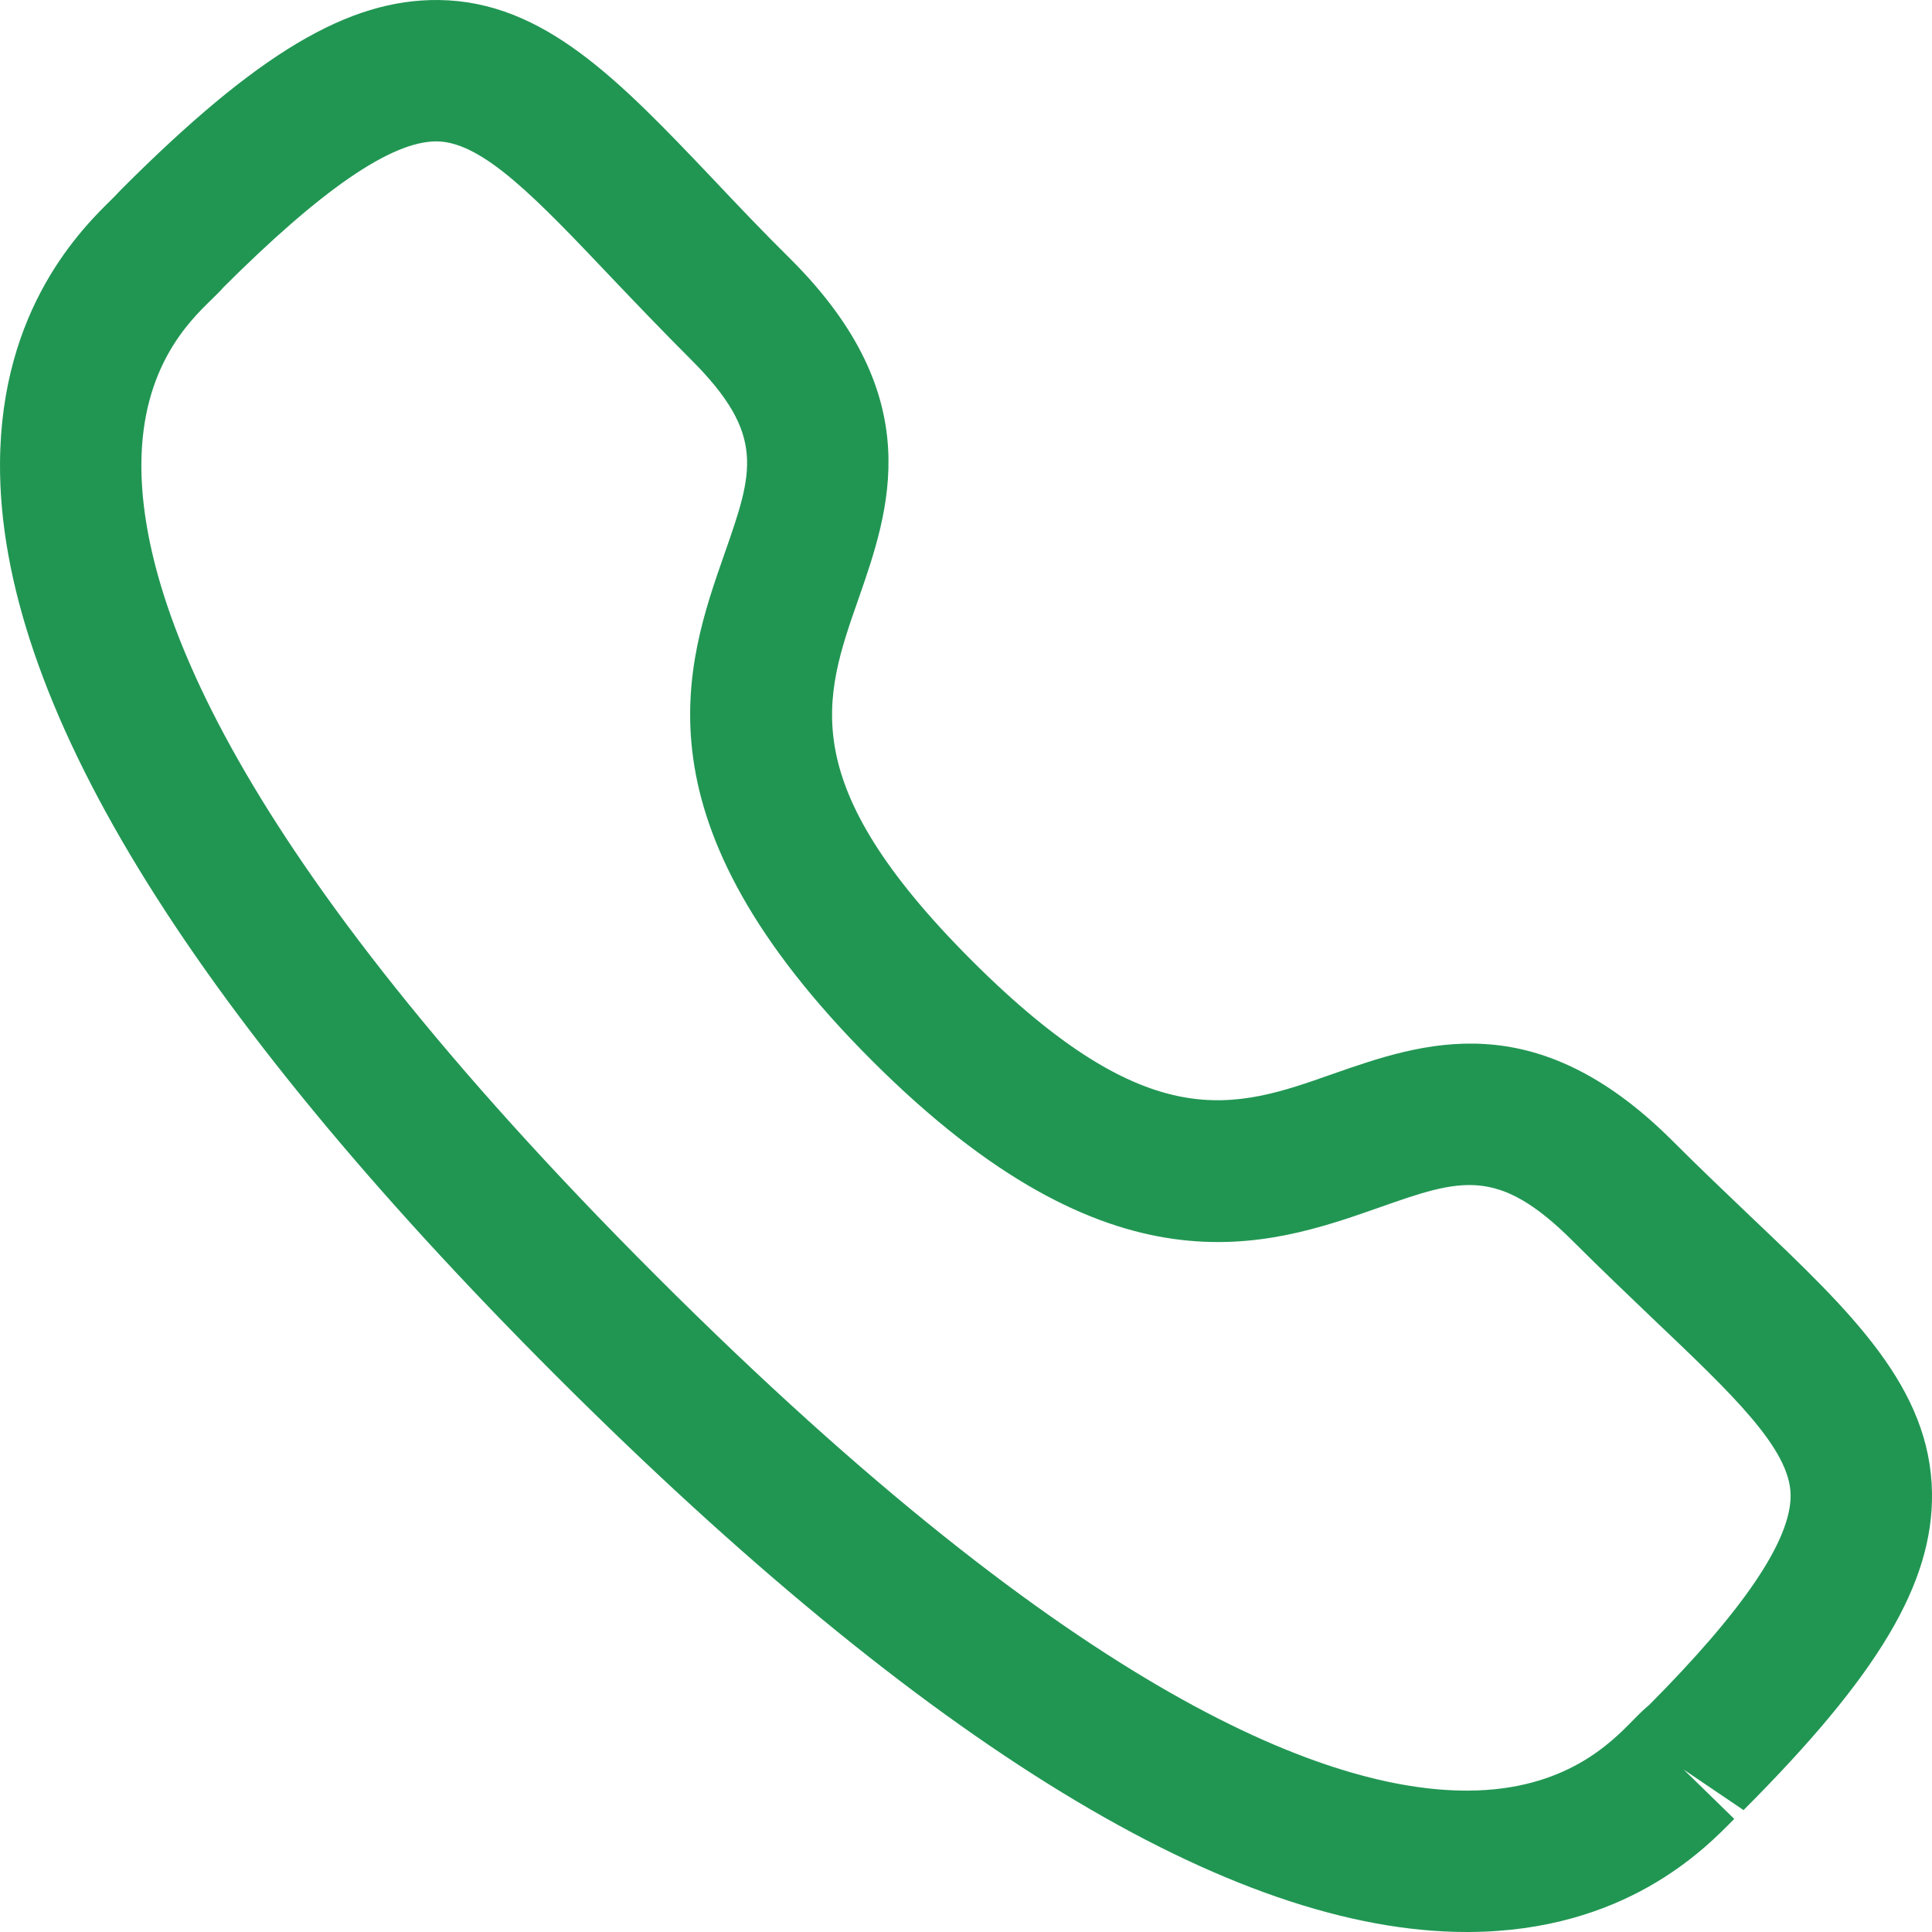
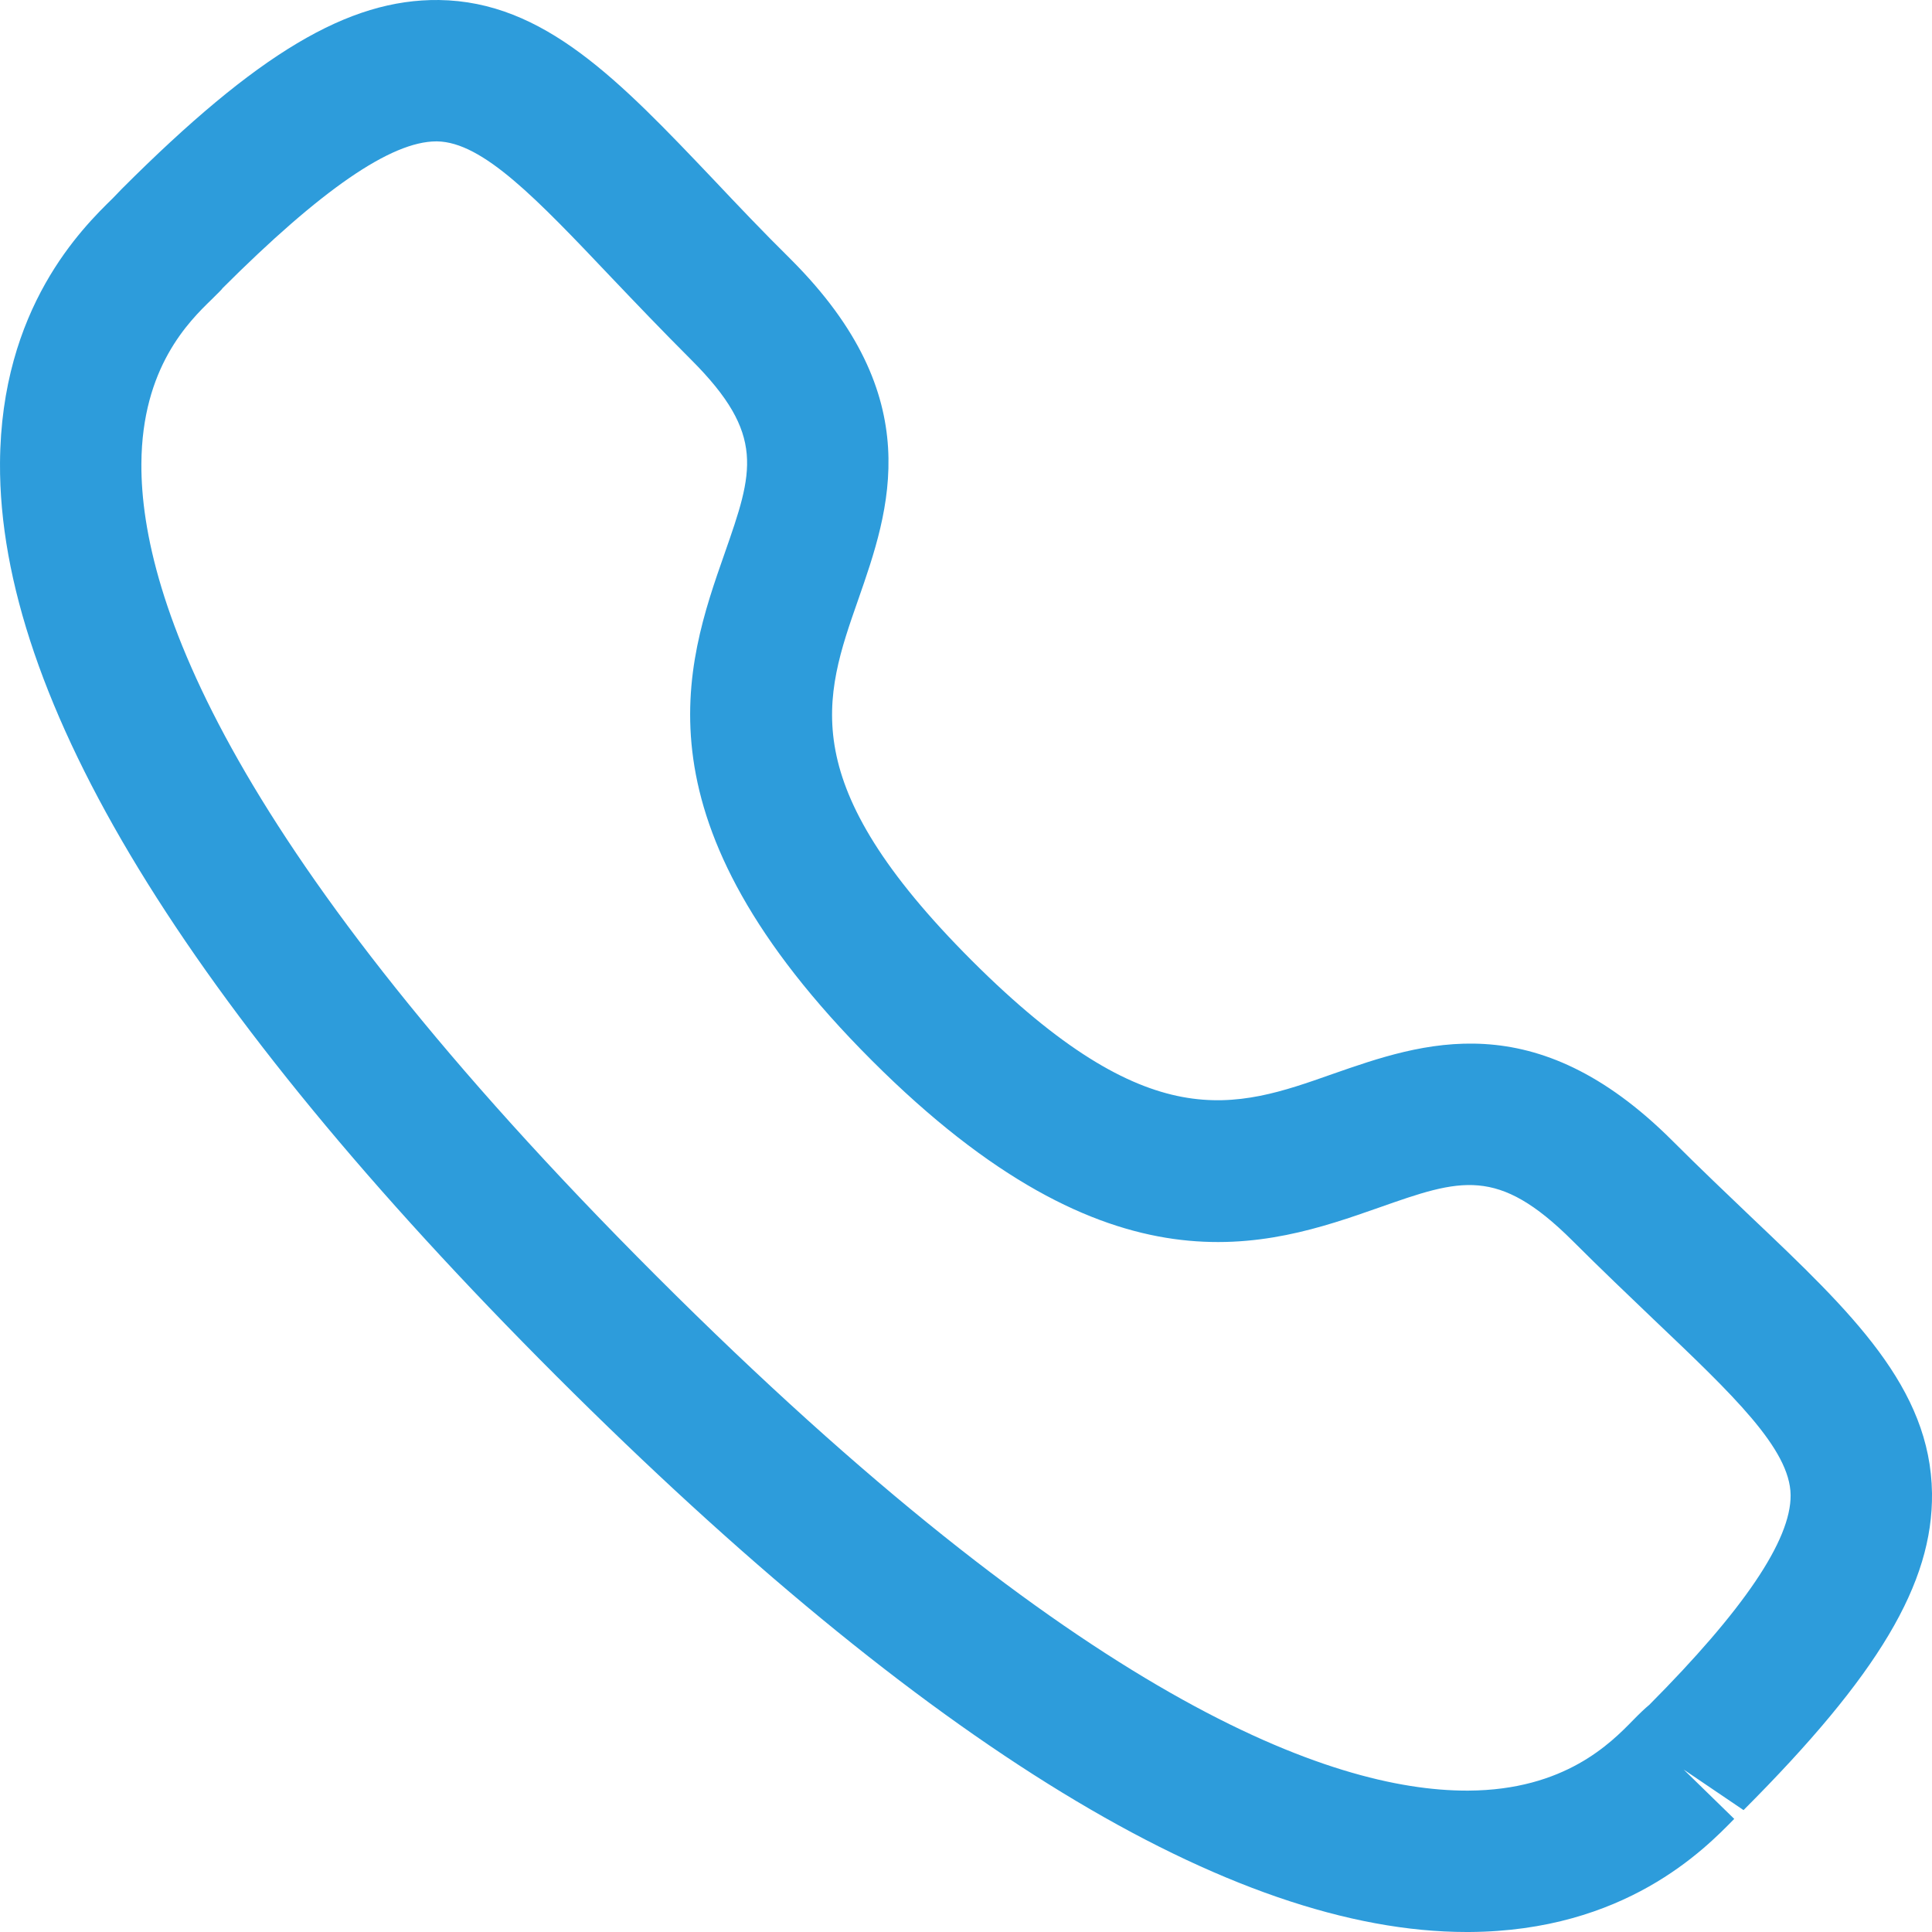
<svg xmlns="http://www.w3.org/2000/svg" width="11" height="11" viewBox="0 0 11 11" fill="none">
-   <path fill-rule="evenodd" clip-rule="evenodd" d="M1.266 1.643C1.267 1.643 1.24 1.671 1.206 1.704C1.076 1.83 0.808 2.092 0.805 2.641C0.801 3.409 1.306 4.835 3.737 7.265C6.157 9.684 7.58 10.195 8.35 10.195H8.361C8.91 10.192 9.172 9.923 9.298 9.794C9.337 9.754 9.368 9.725 9.39 9.707C9.925 9.169 10.198 8.769 10.195 8.512C10.192 8.25 9.866 7.941 9.416 7.513C9.273 7.376 9.117 7.228 8.953 7.064C8.527 6.64 8.316 6.712 7.853 6.875C7.212 7.1 6.332 7.406 4.964 6.038C3.595 4.67 3.901 3.791 4.126 3.15C4.288 2.686 4.362 2.475 3.936 2.049C3.769 1.882 3.619 1.725 3.481 1.58C3.056 1.132 2.749 0.809 2.489 0.805H2.484C2.227 0.805 1.828 1.08 1.263 1.645C1.265 1.643 1.265 1.643 1.266 1.643ZM8.35 11C7.013 11 5.27 9.935 3.168 7.835C1.058 5.725 -0.008 3.977 4.47246e-05 2.637C0.005 1.752 0.469 1.298 0.643 1.128C0.653 1.117 0.684 1.086 0.694 1.075C1.464 0.305 1.983 -0.006 2.499 8.00227e-05C3.098 0.008 3.525 0.457 4.065 1.025C4.198 1.166 4.343 1.319 4.505 1.479C5.288 2.263 5.065 2.902 4.886 3.415C4.69 3.975 4.521 4.457 5.533 5.469C6.546 6.481 7.029 6.312 7.587 6.115C8.1 5.936 8.738 5.712 9.522 6.495C9.681 6.654 9.832 6.797 9.971 6.93C10.542 7.472 10.992 7.901 11 8.502C11.006 9.015 10.695 9.537 9.927 10.306L9.586 10.075L9.874 10.356C9.704 10.53 9.251 10.995 8.365 11H8.35Z" fill="#219653" />
+   <path fill-rule="evenodd" clip-rule="evenodd" d="M1.266 1.643C1.267 1.643 1.24 1.671 1.206 1.704C1.076 1.83 0.808 2.092 0.805 2.641C0.801 3.409 1.306 4.835 3.737 7.265C6.157 9.684 7.58 10.195 8.35 10.195H8.361C8.91 10.192 9.172 9.923 9.298 9.794C9.337 9.754 9.368 9.725 9.39 9.707C9.925 9.169 10.198 8.769 10.195 8.512C10.192 8.25 9.866 7.941 9.416 7.513C9.273 7.376 9.117 7.228 8.953 7.064C8.527 6.64 8.316 6.712 7.853 6.875C7.212 7.1 6.332 7.406 4.964 6.038C3.595 4.67 3.901 3.791 4.126 3.15C4.288 2.686 4.362 2.475 3.936 2.049C3.769 1.882 3.619 1.725 3.481 1.58C3.056 1.132 2.749 0.809 2.489 0.805H2.484C2.227 0.805 1.828 1.08 1.263 1.645C1.265 1.643 1.265 1.643 1.266 1.643ZM8.35 11C7.013 11 5.27 9.935 3.168 7.835C1.058 5.725 -0.008 3.977 4.47246e-05 2.637C0.005 1.752 0.469 1.298 0.643 1.128C0.653 1.117 0.684 1.086 0.694 1.075C1.464 0.305 1.983 -0.006 2.499 8.00227e-05C3.098 0.008 3.525 0.457 4.065 1.025C4.198 1.166 4.343 1.319 4.505 1.479C5.288 2.263 5.065 2.902 4.886 3.415C4.69 3.975 4.521 4.457 5.533 5.469C6.546 6.481 7.029 6.312 7.587 6.115C8.1 5.936 8.738 5.712 9.522 6.495C9.681 6.654 9.832 6.797 9.971 6.93C10.542 7.472 10.992 7.901 11 8.502C11.006 9.015 10.695 9.537 9.927 10.306L9.586 10.075L9.874 10.356C9.704 10.53 9.251 10.995 8.365 11H8.35Z" fill="#2D9CDB" />
</svg>
